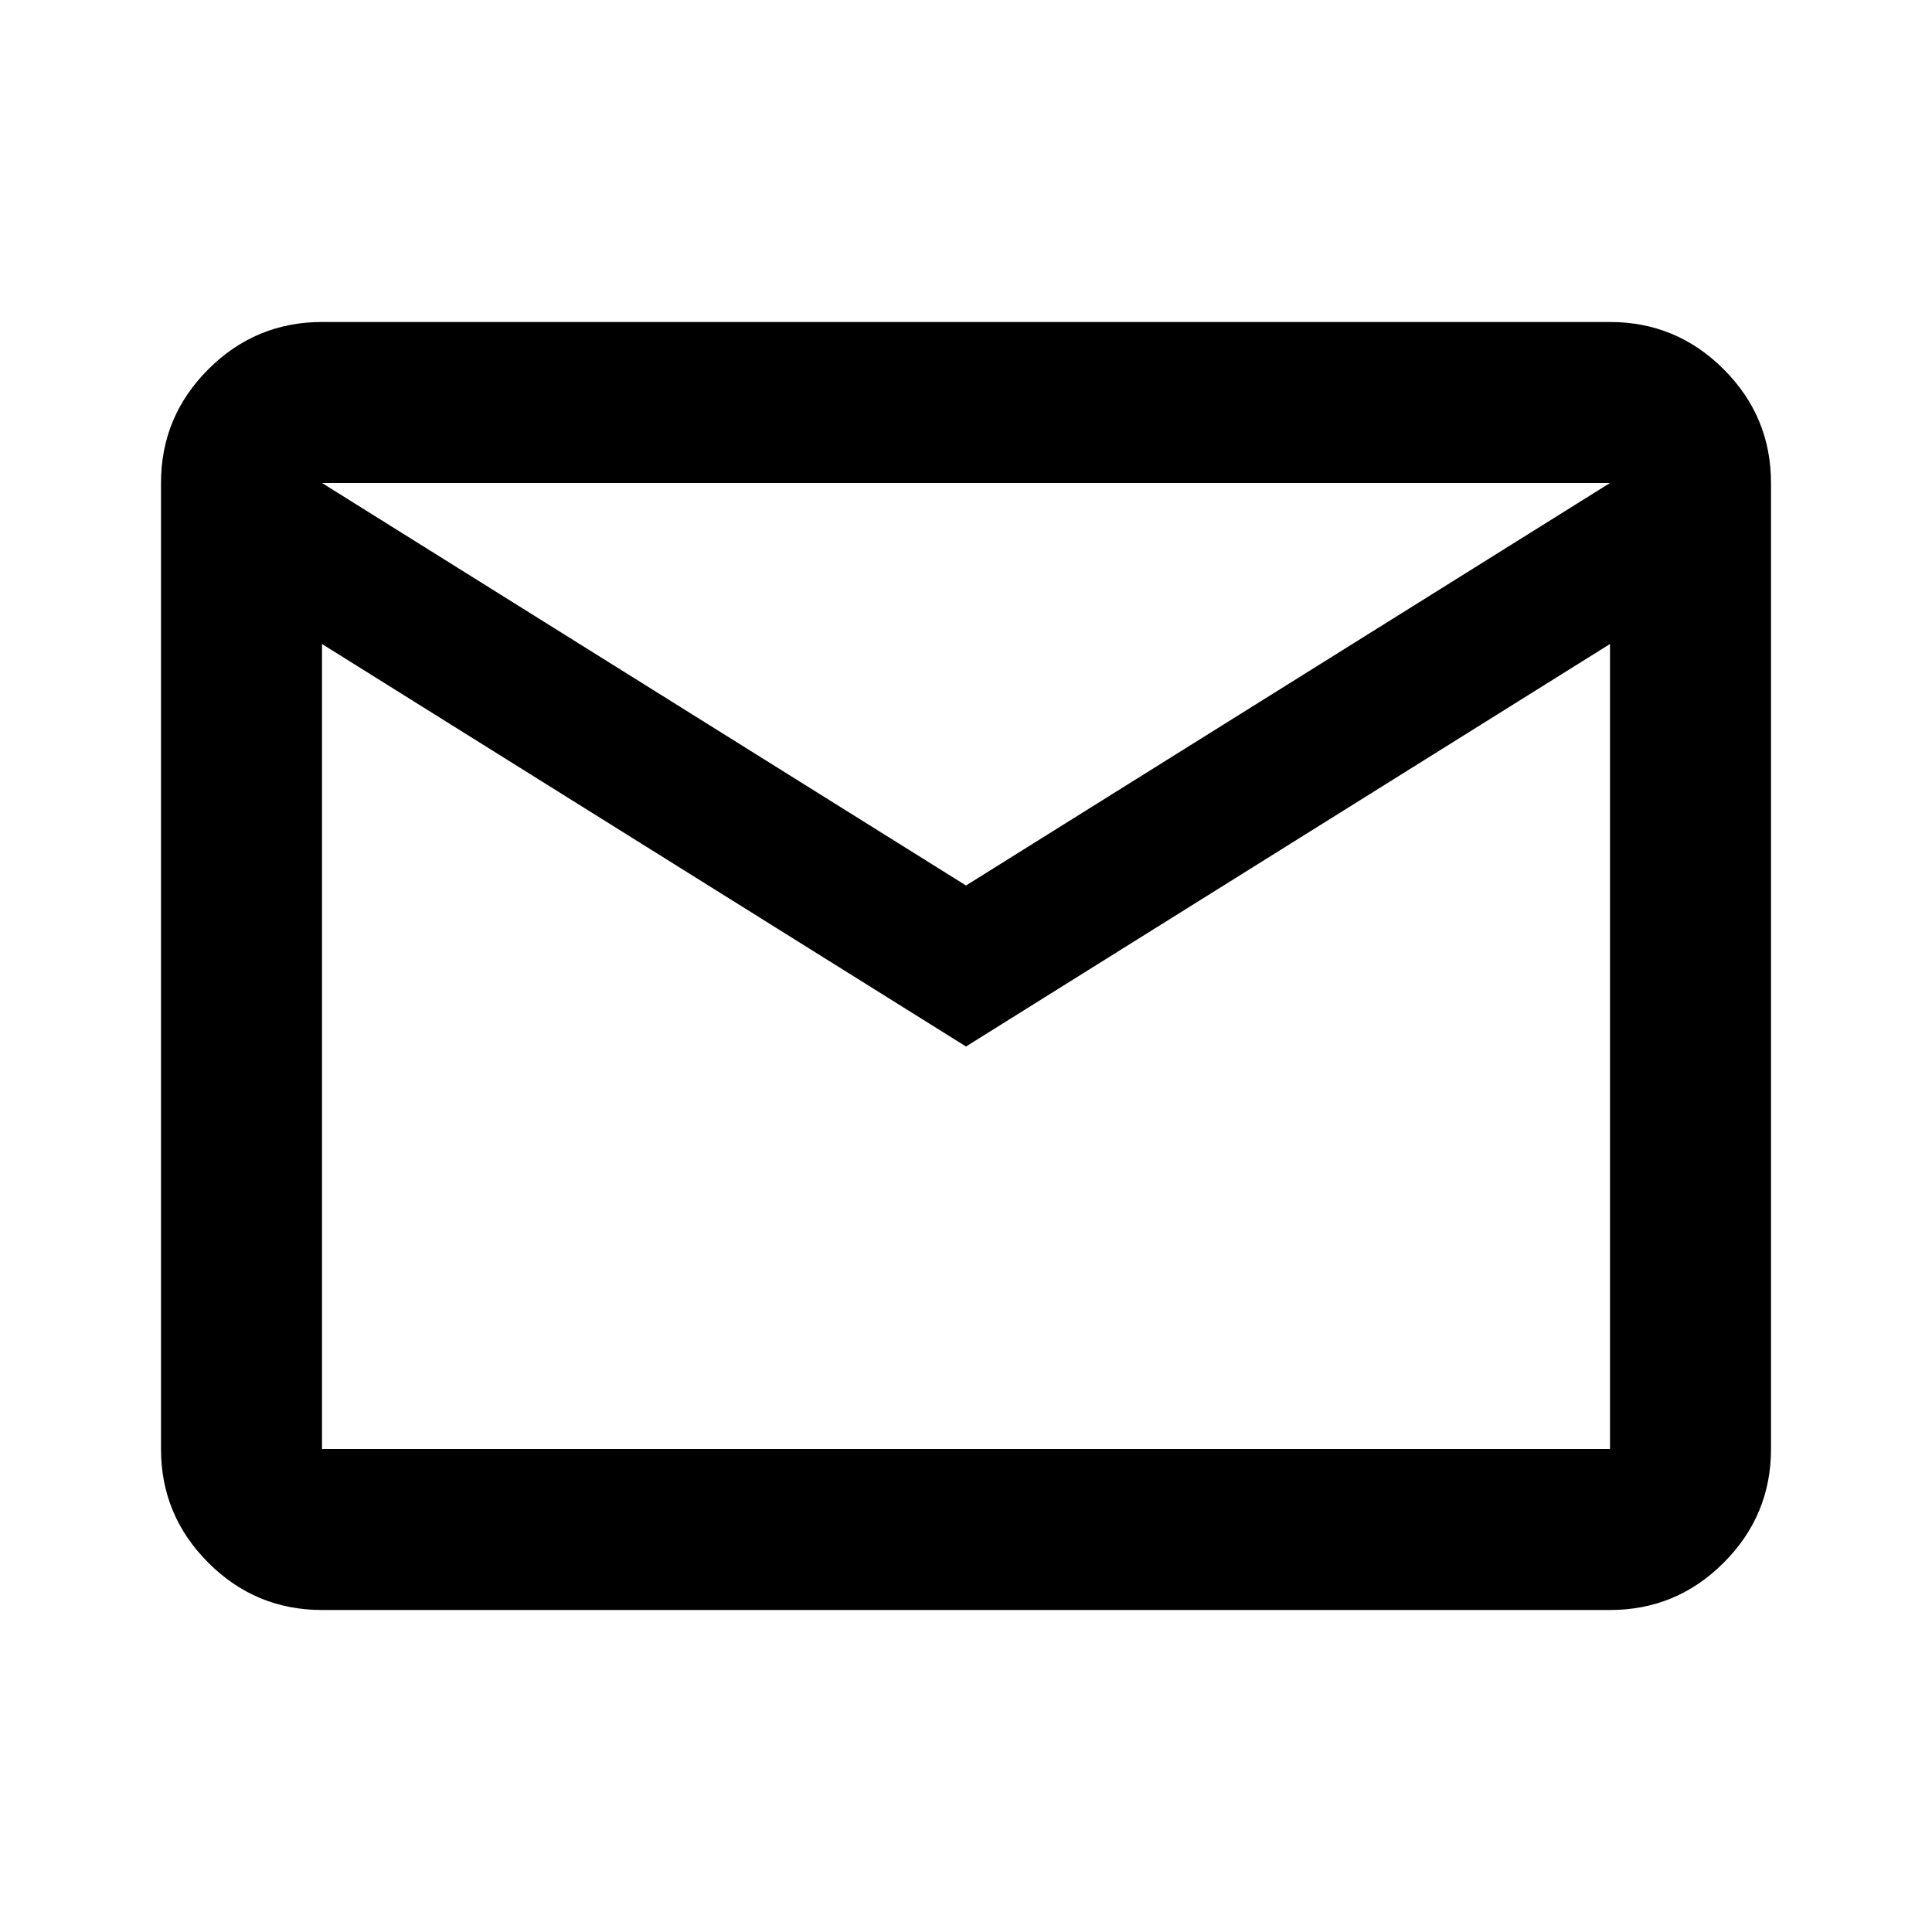
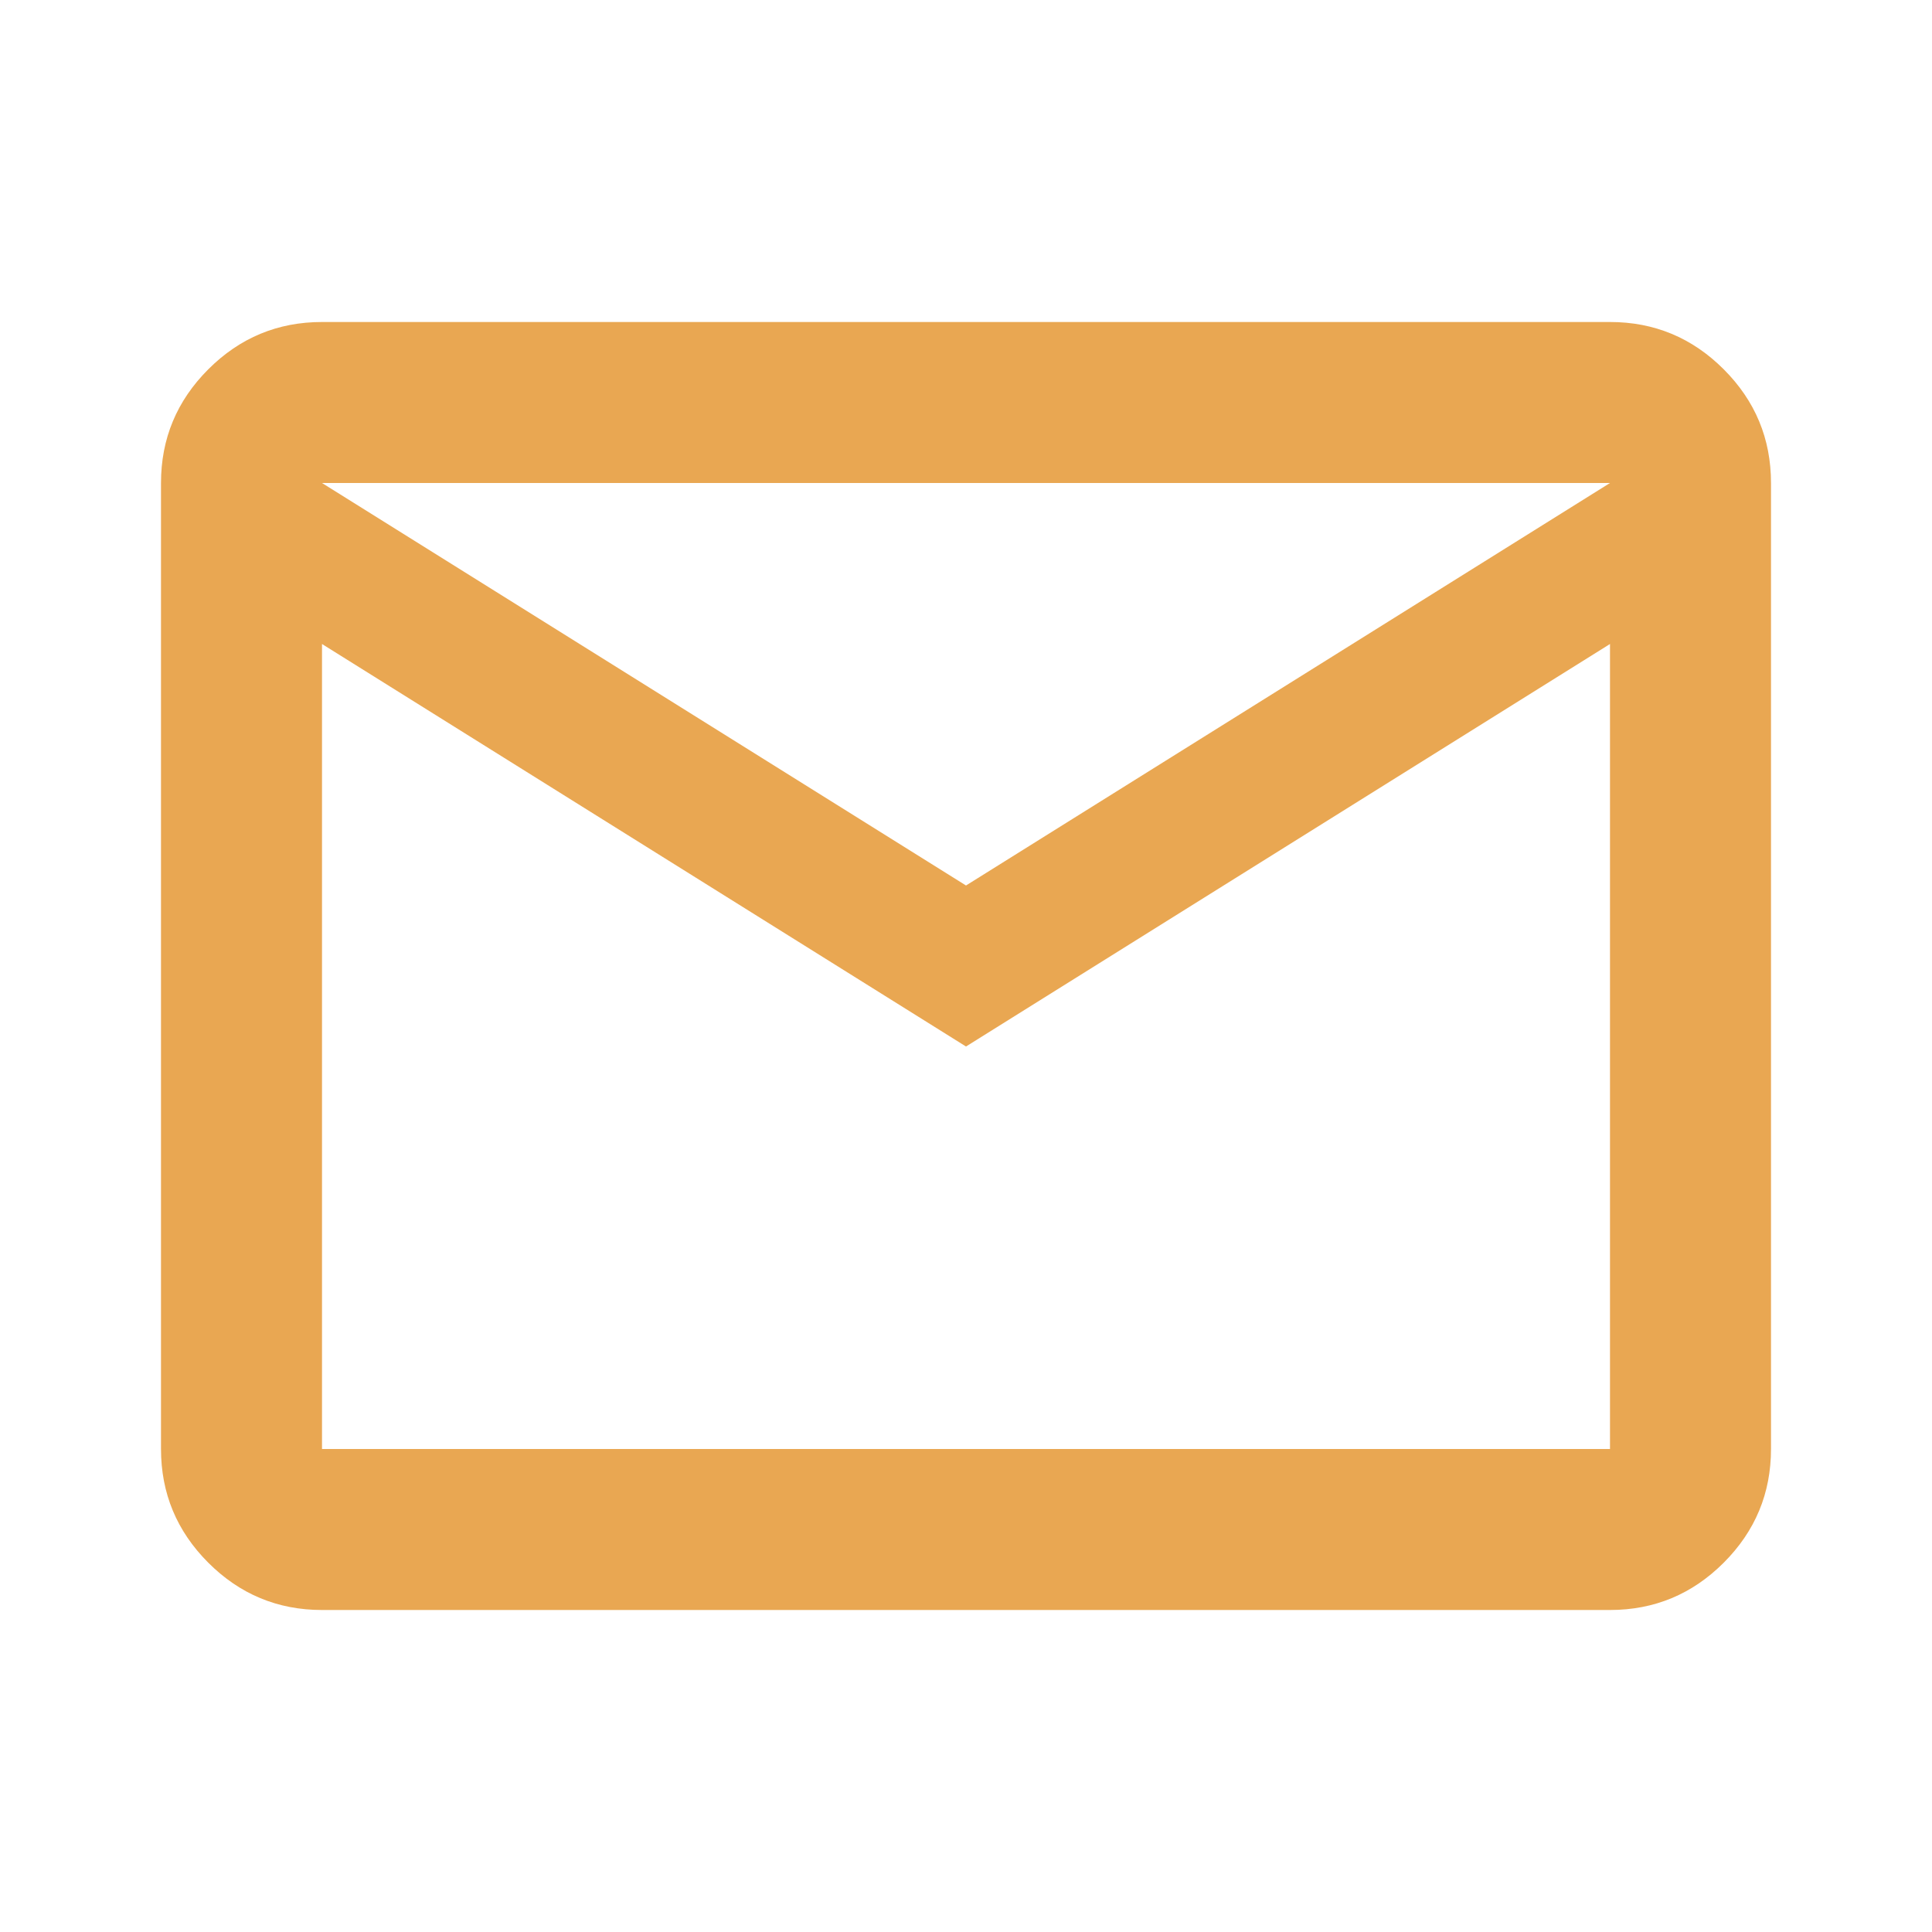
- <svg xmlns="http://www.w3.org/2000/svg" height="24px" viewBox="0 -960 960 960" width="24px" fill="#000000">
+ <svg xmlns="http://www.w3.org/2000/svg" height="24px" viewBox="0 -960 960 960" width="24px" fill="#e9a752">
  <path d="M160-160q-33 0-56.5-23.5T80-240v-480q0-33 23.5-56.5T160-800h640q33 0 56.5 23.5T880-720v480q0 33-23.5 56.5T800-160H160Zm320-280L160-640v400h640v-400L480-440Zm0-80 320-200H160l320 200ZM160-640v-80 480-400Z" />
</svg>
